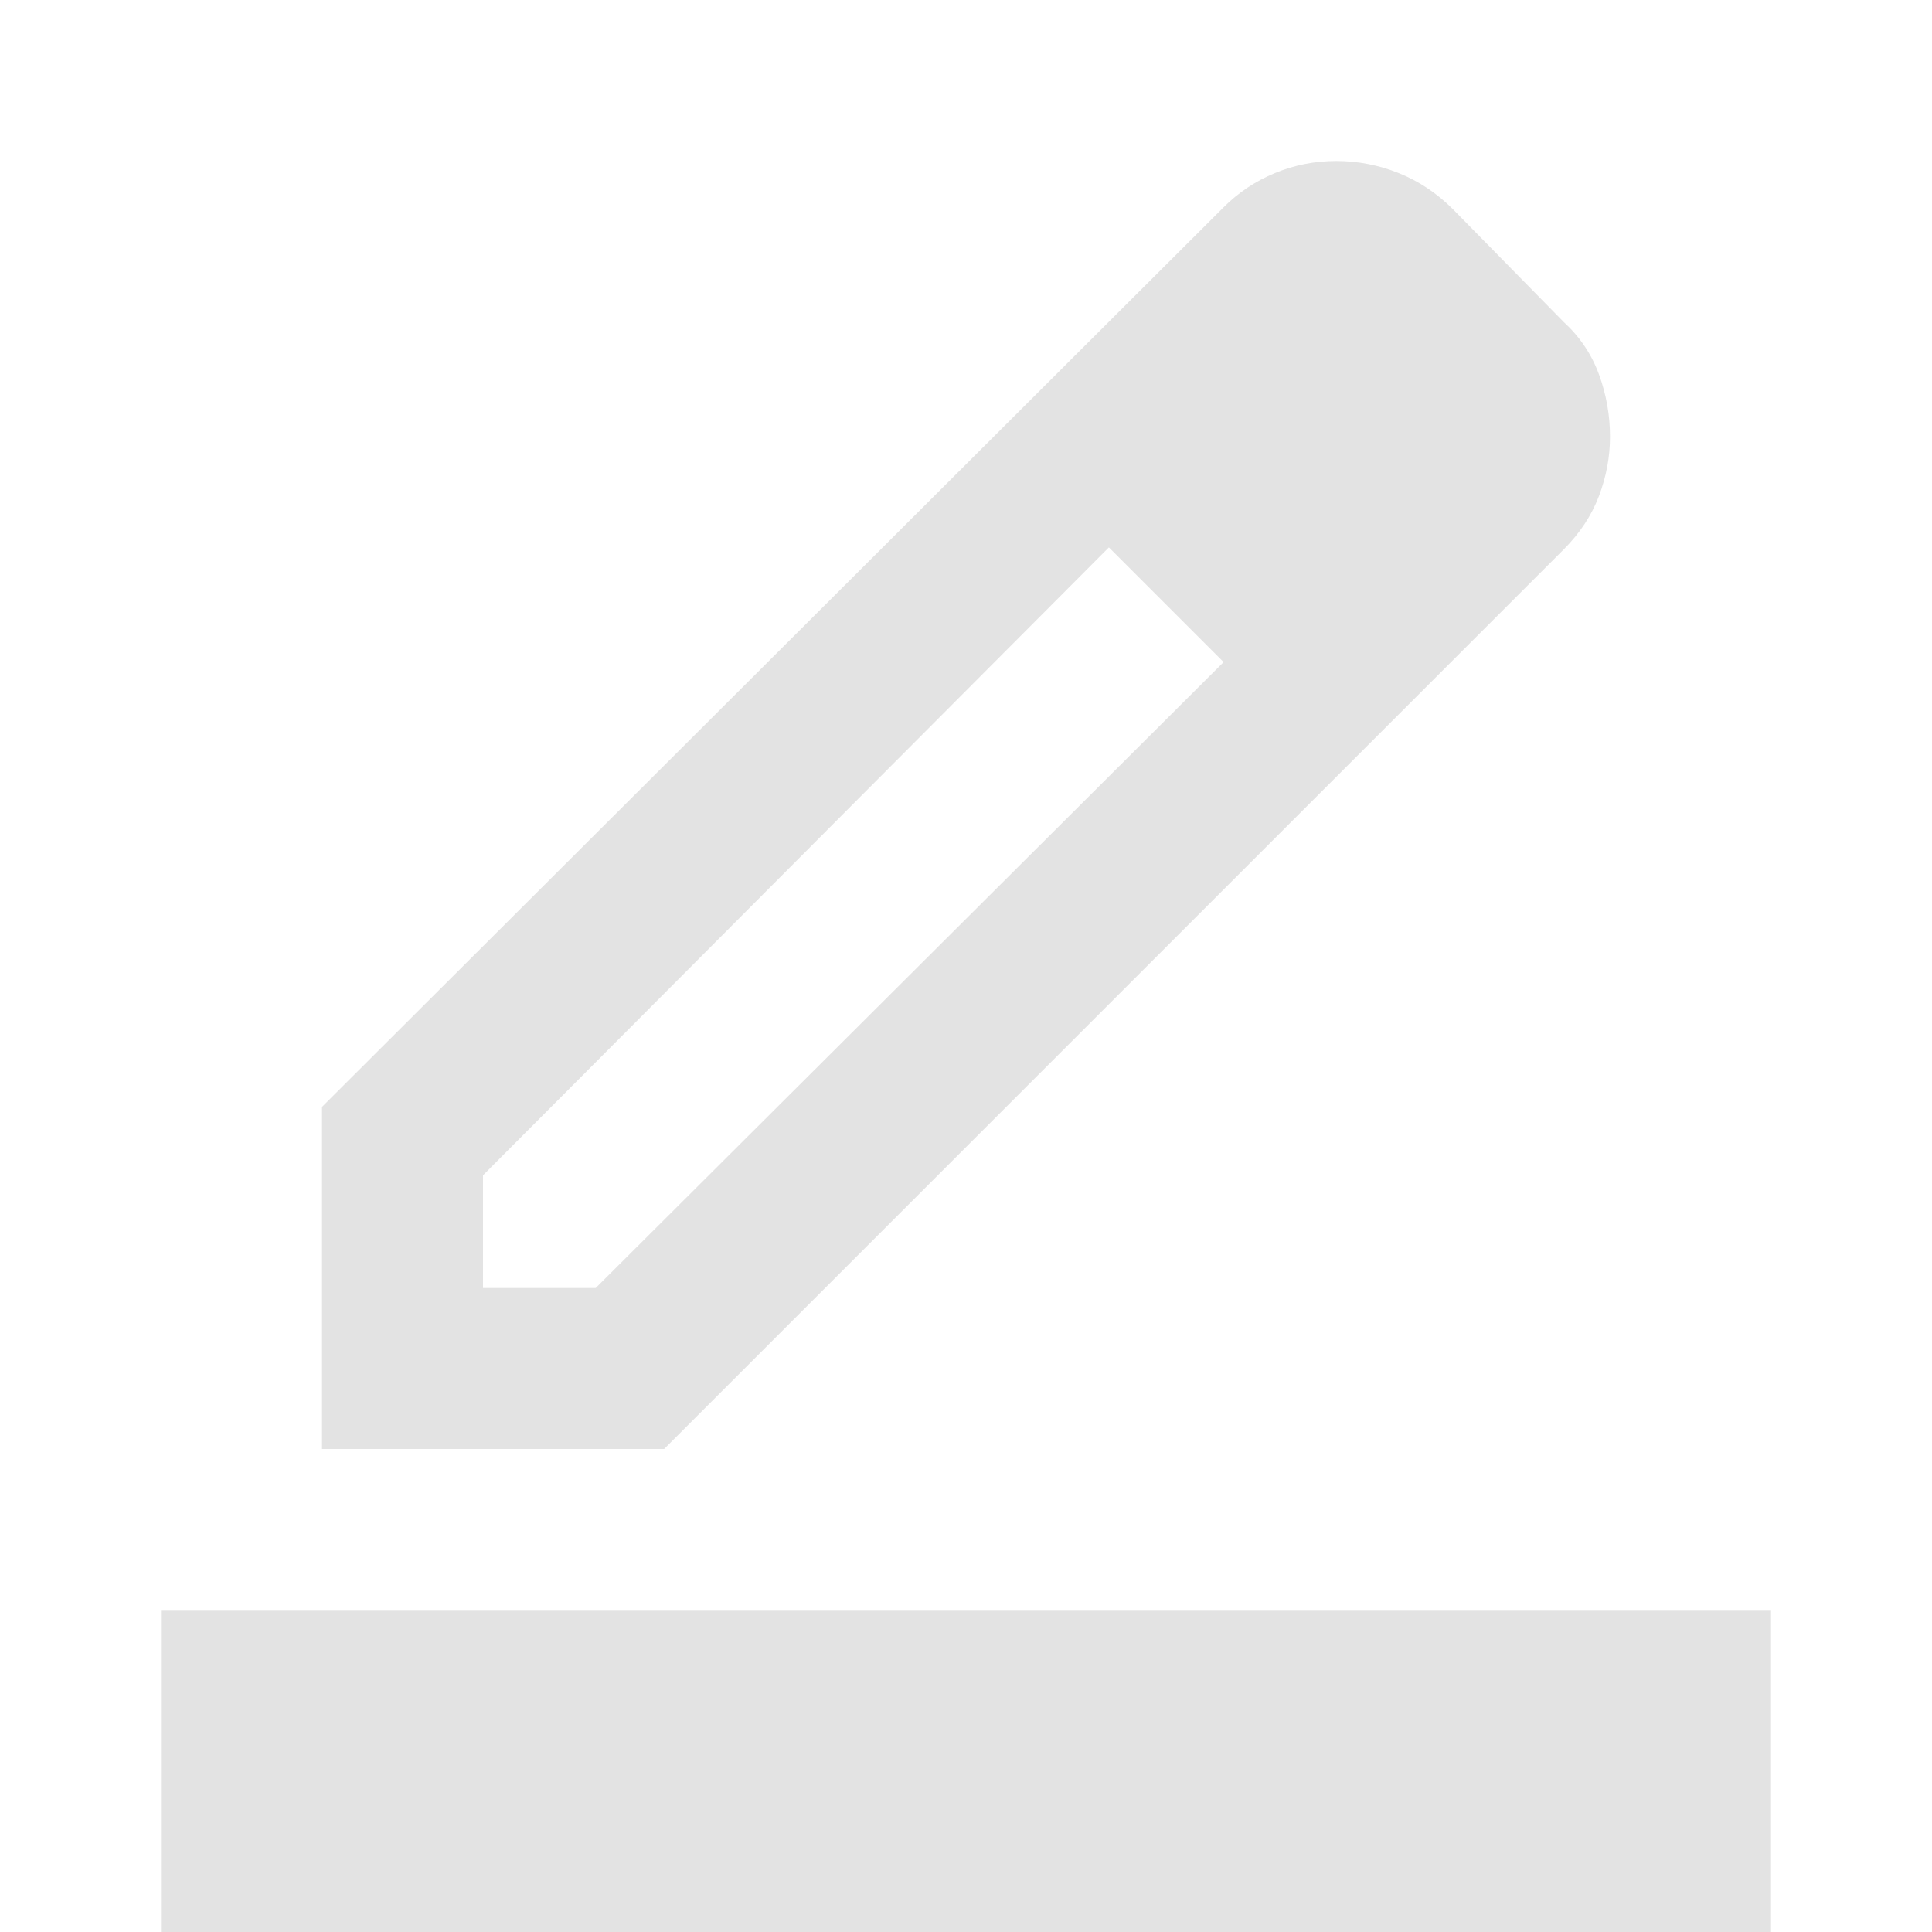
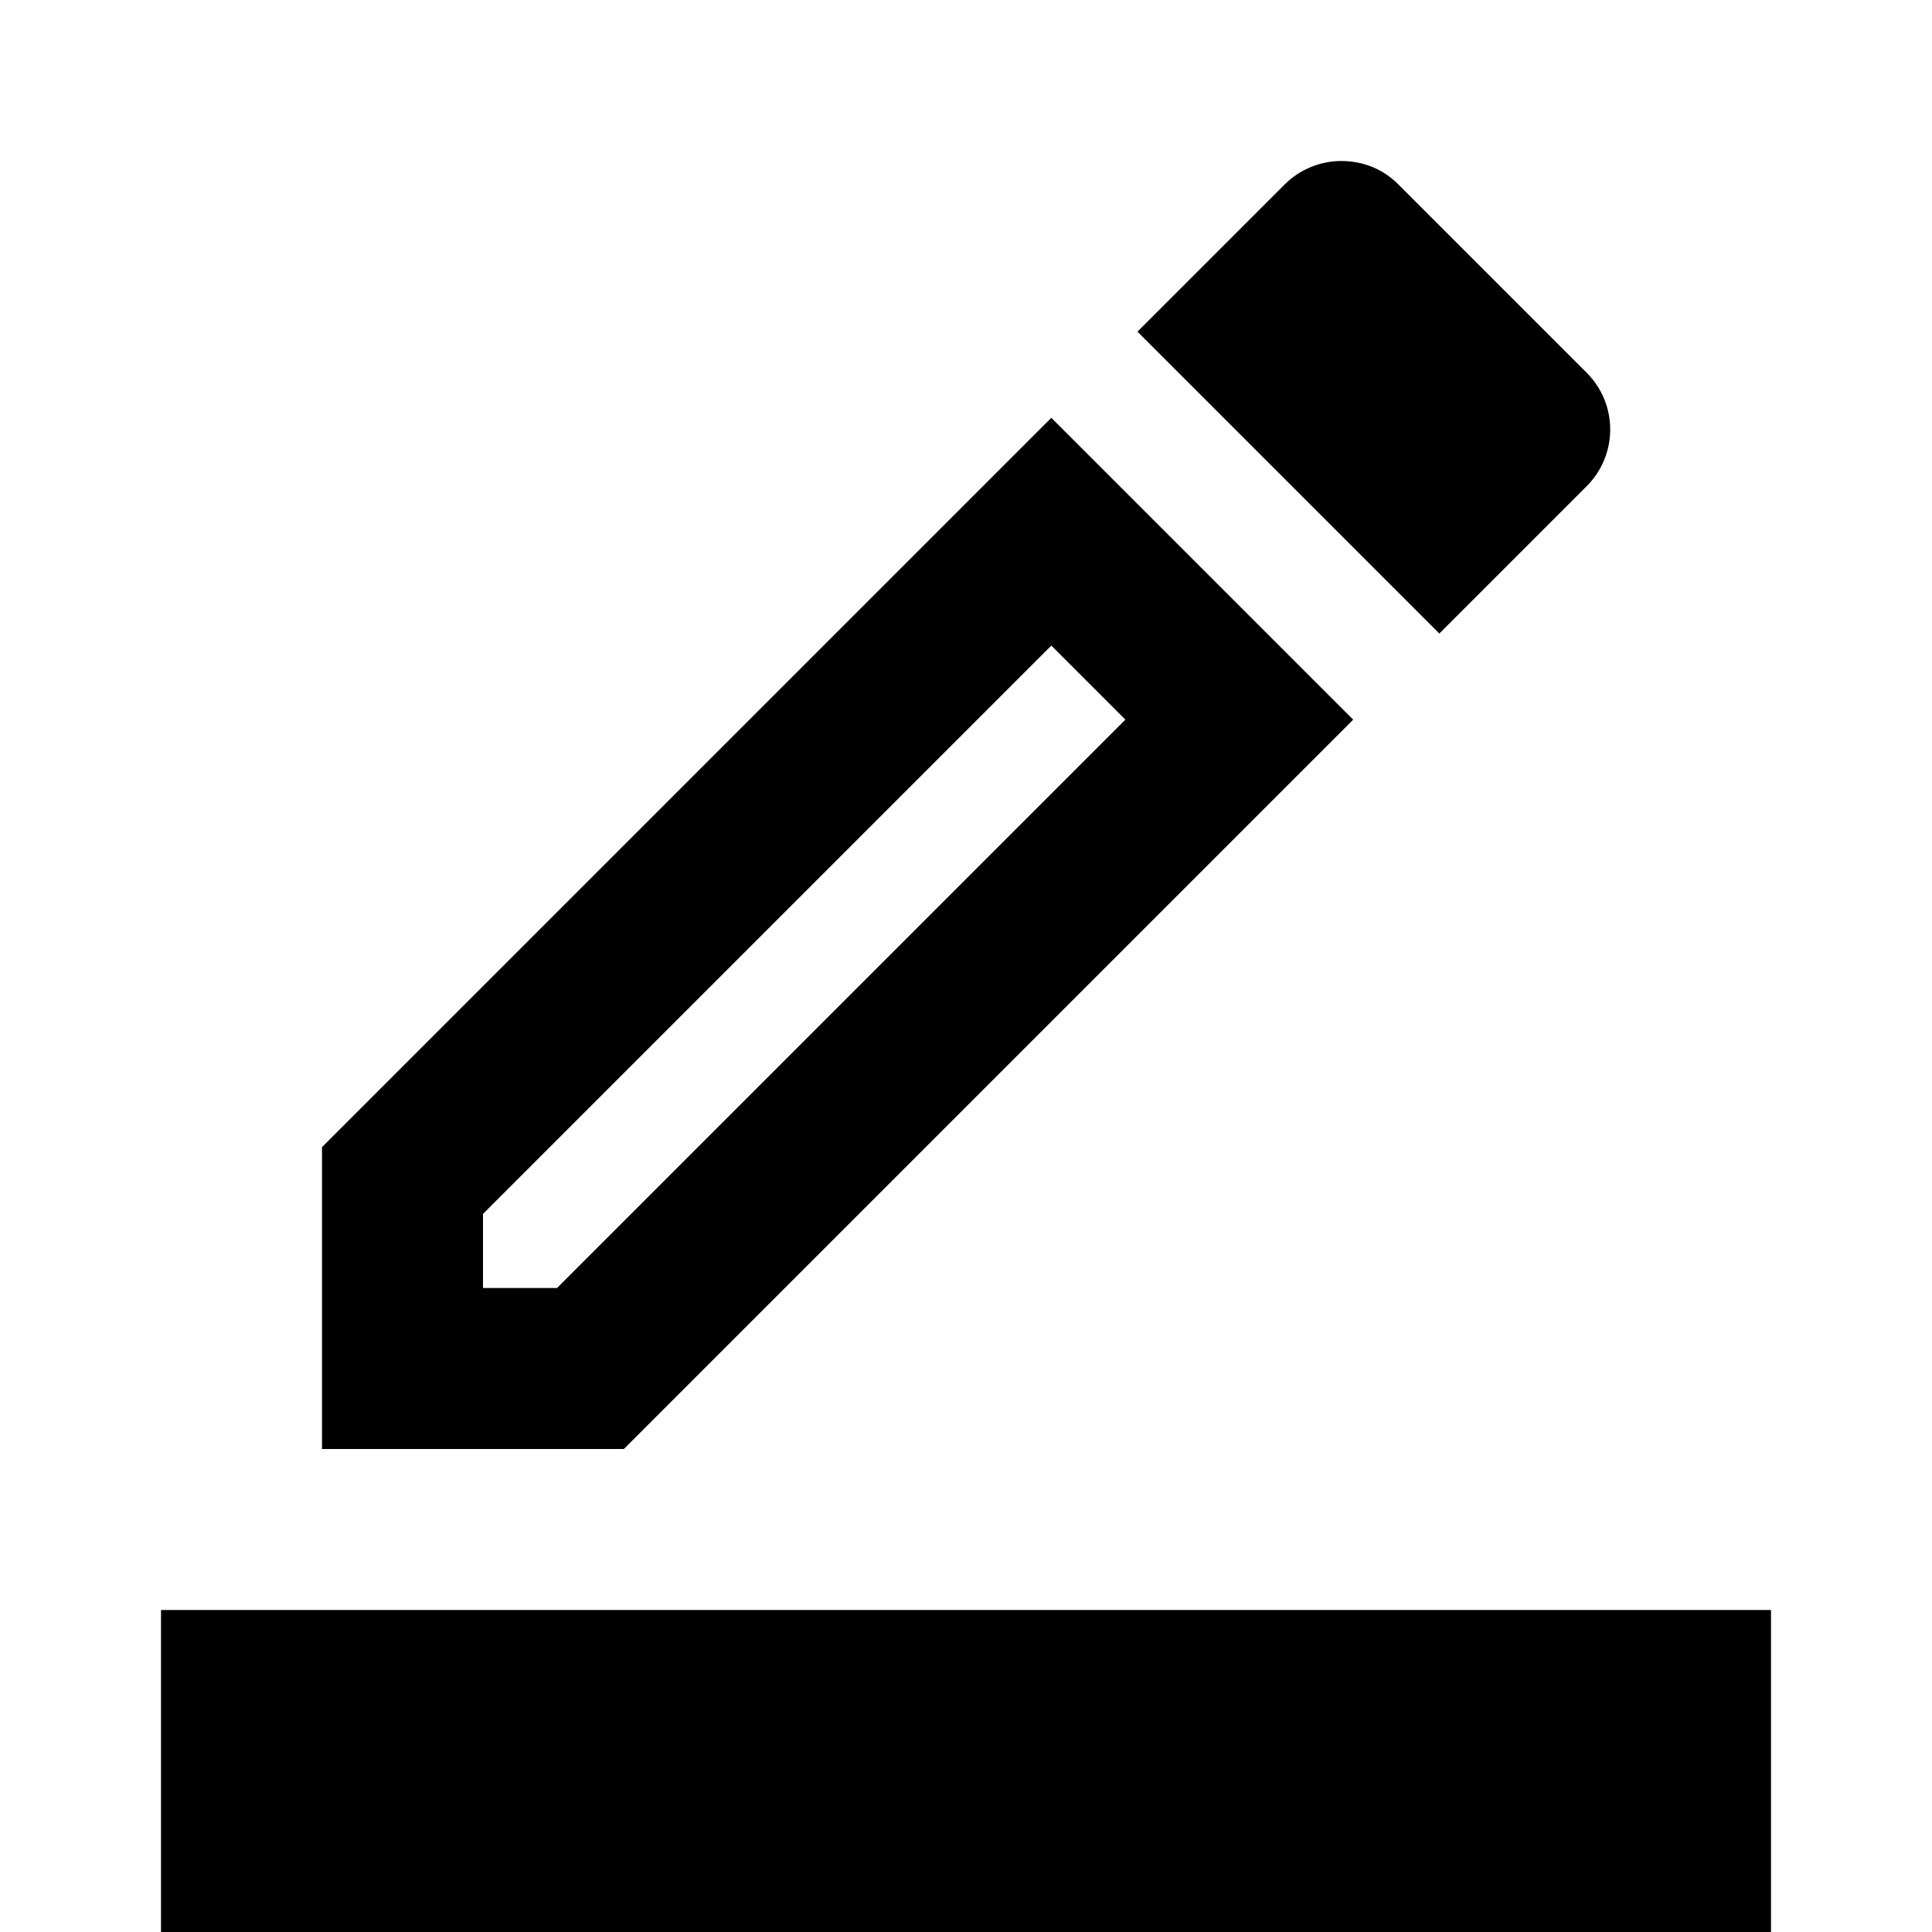
- <svg xmlns="http://www.w3.org/2000/svg" height="24px" viewBox="0 -960 960 960" width="24px" fill="#e3e3e3">
-   <path d="M80 0v-160h800V0H80Zm160-320h56l312-311-29-29-28-28-311 312v56Zm-80 80v-170l448-447q11-11 25.5-17t30.5-6q16 0 31 6t27 18l55 56q12 11 17.5 26t5.5 31q0 15-5.5 29.5T777-687L330-240H160Zm560-504-56-56 56 56ZM608-631l-29-29-28-28 57 57Z" />
+ <svg xmlns="http://www.w3.org/2000/svg" enable-background="new 0 0 24 24" height="24px" viewBox="0 0 24 24" width="24px">
+   <g>
+     <rect fill="none" height="24" width="24" />
+   </g>
+   <g>
+     <g>
+       <path d="M16.81,8.94l-3.75-3.75L4,14.25V18h3.75L16.81,8.94z M6,16v-0.92l7.06-7.06l0.92,0.92L6.92,16H6z" />
+       <path d="M19.71,6.04c0.39-0.39,0.39-1.02,0-1.41l-2.34-2.34C17.17,2.09,16.92,2,16.66,2c-0.25,0-0.51,0.1-0.7,0.29l-1.83,1.83 l3.75,3.75L19.71,6.04z" />
+       <rect height="4" width="20" x="2" y="20" />
+     </g>
+   </g>
</svg>
